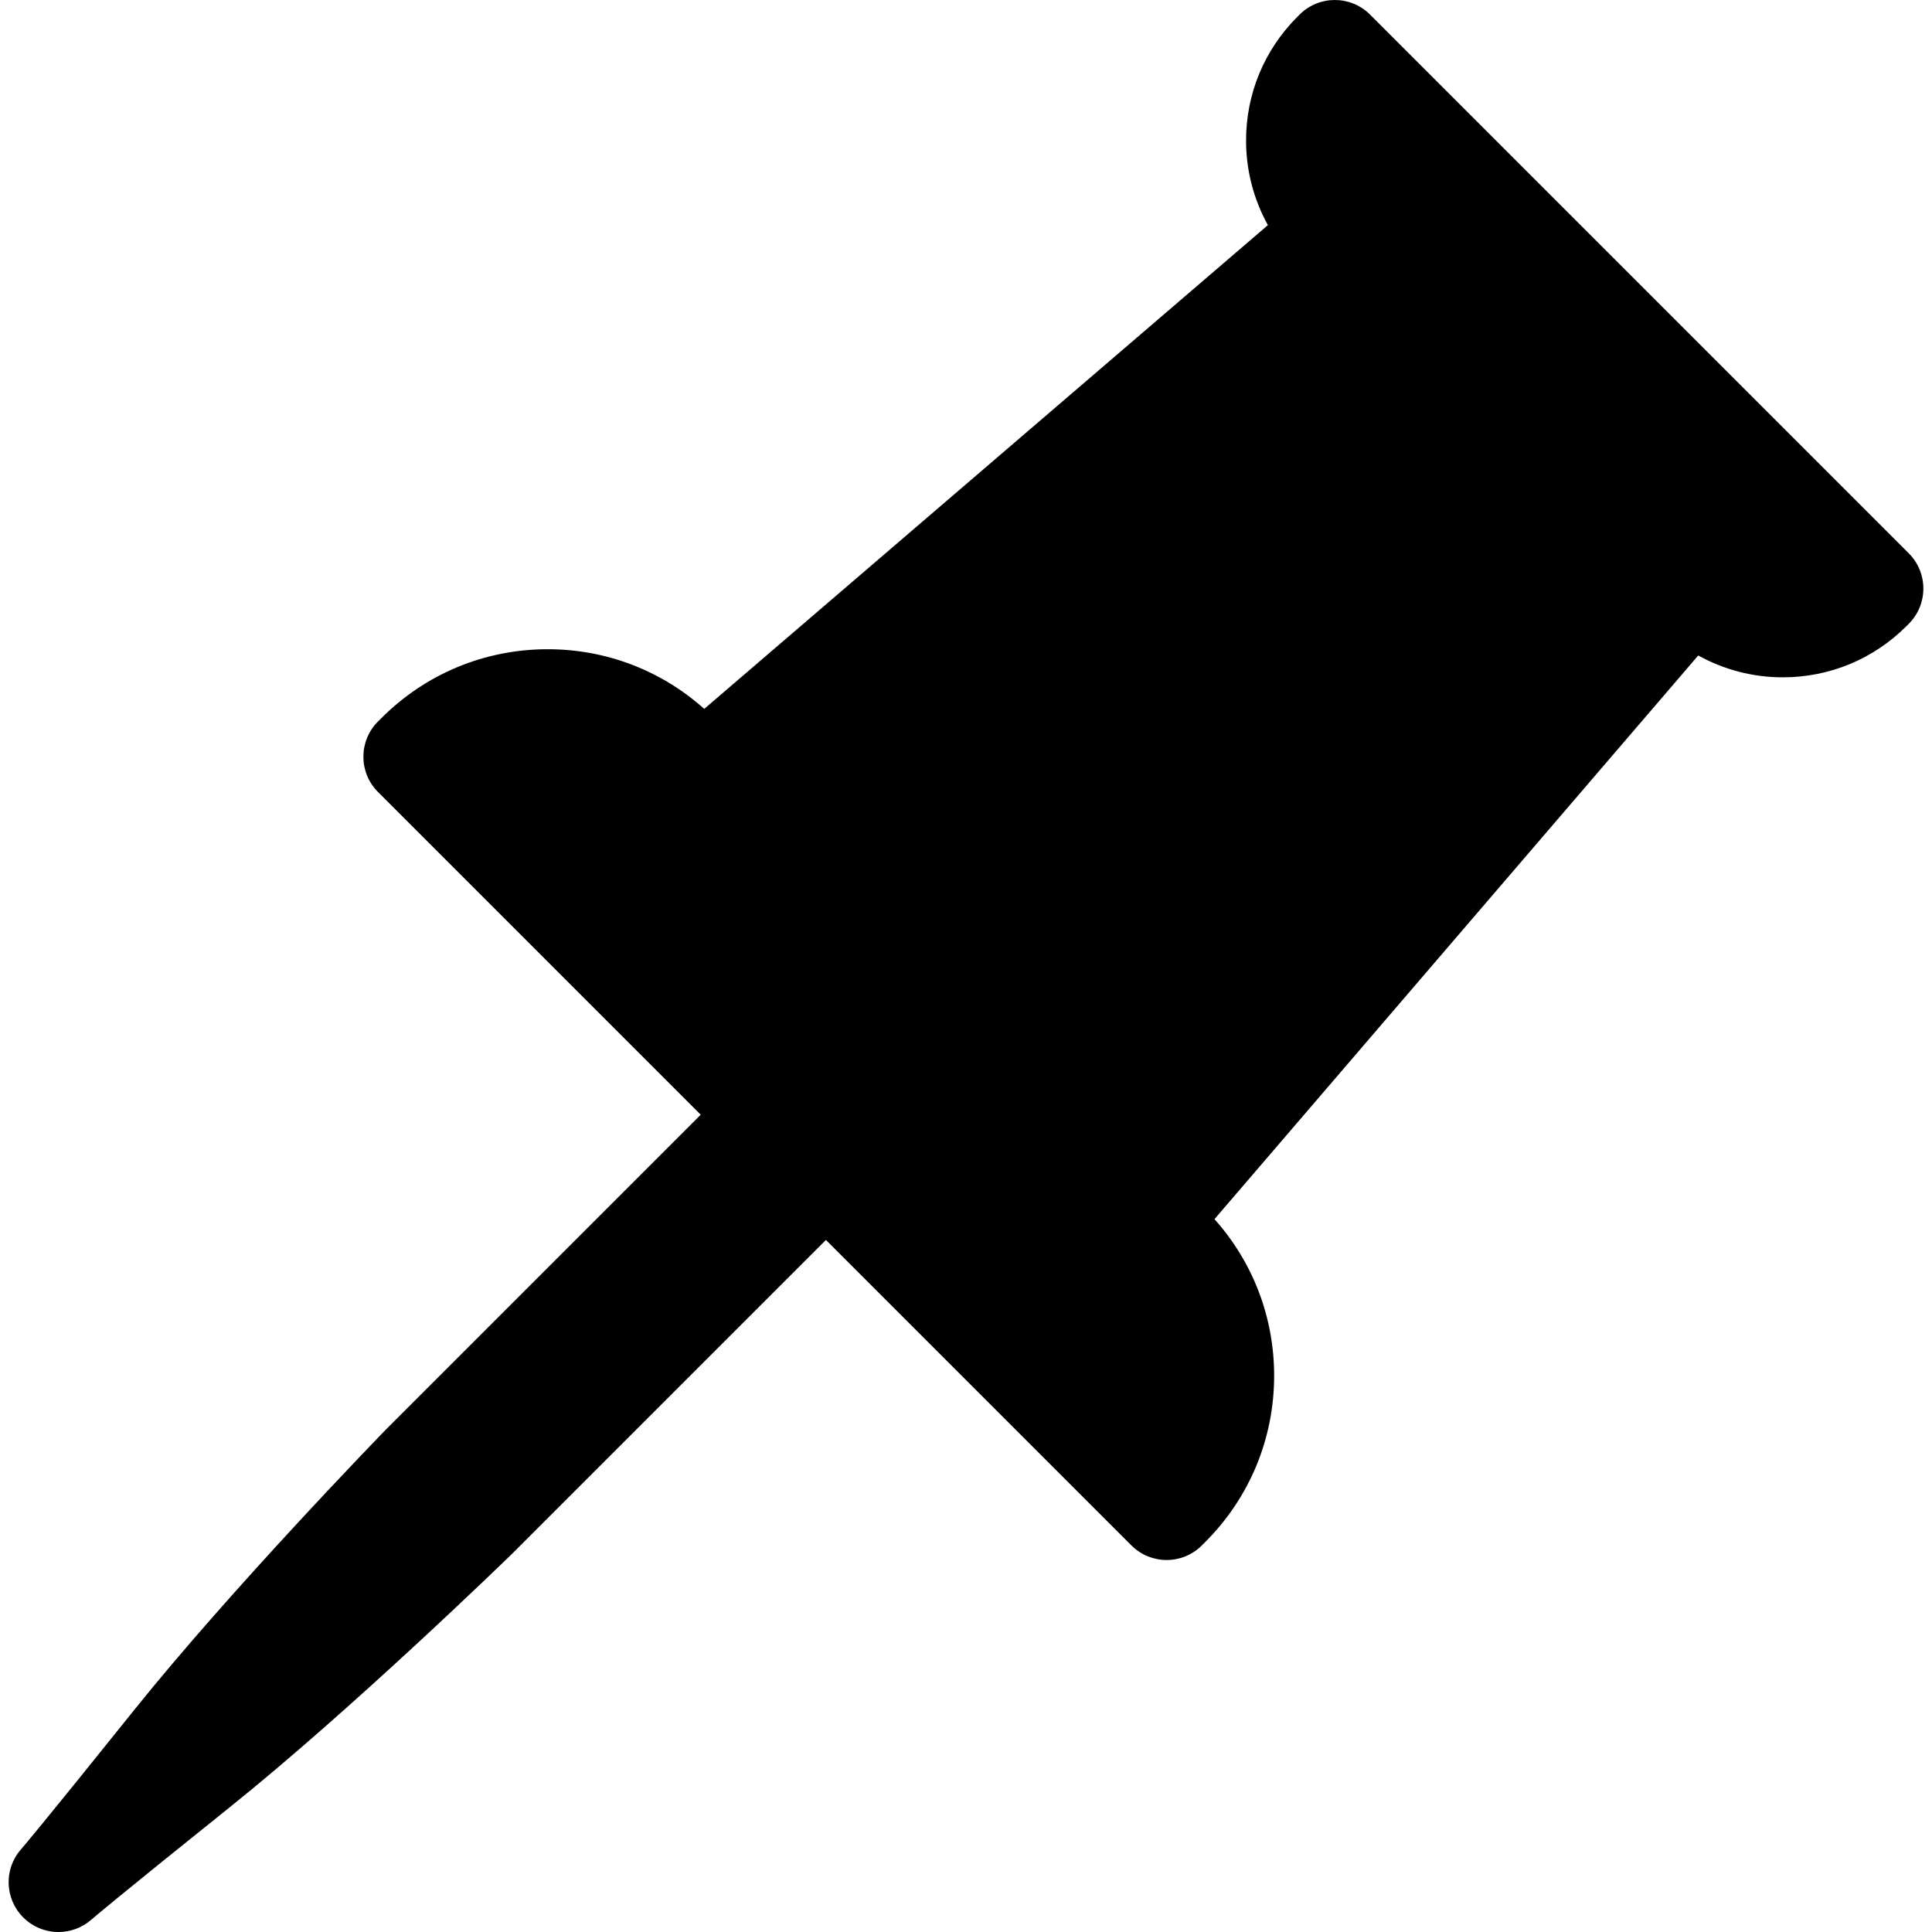
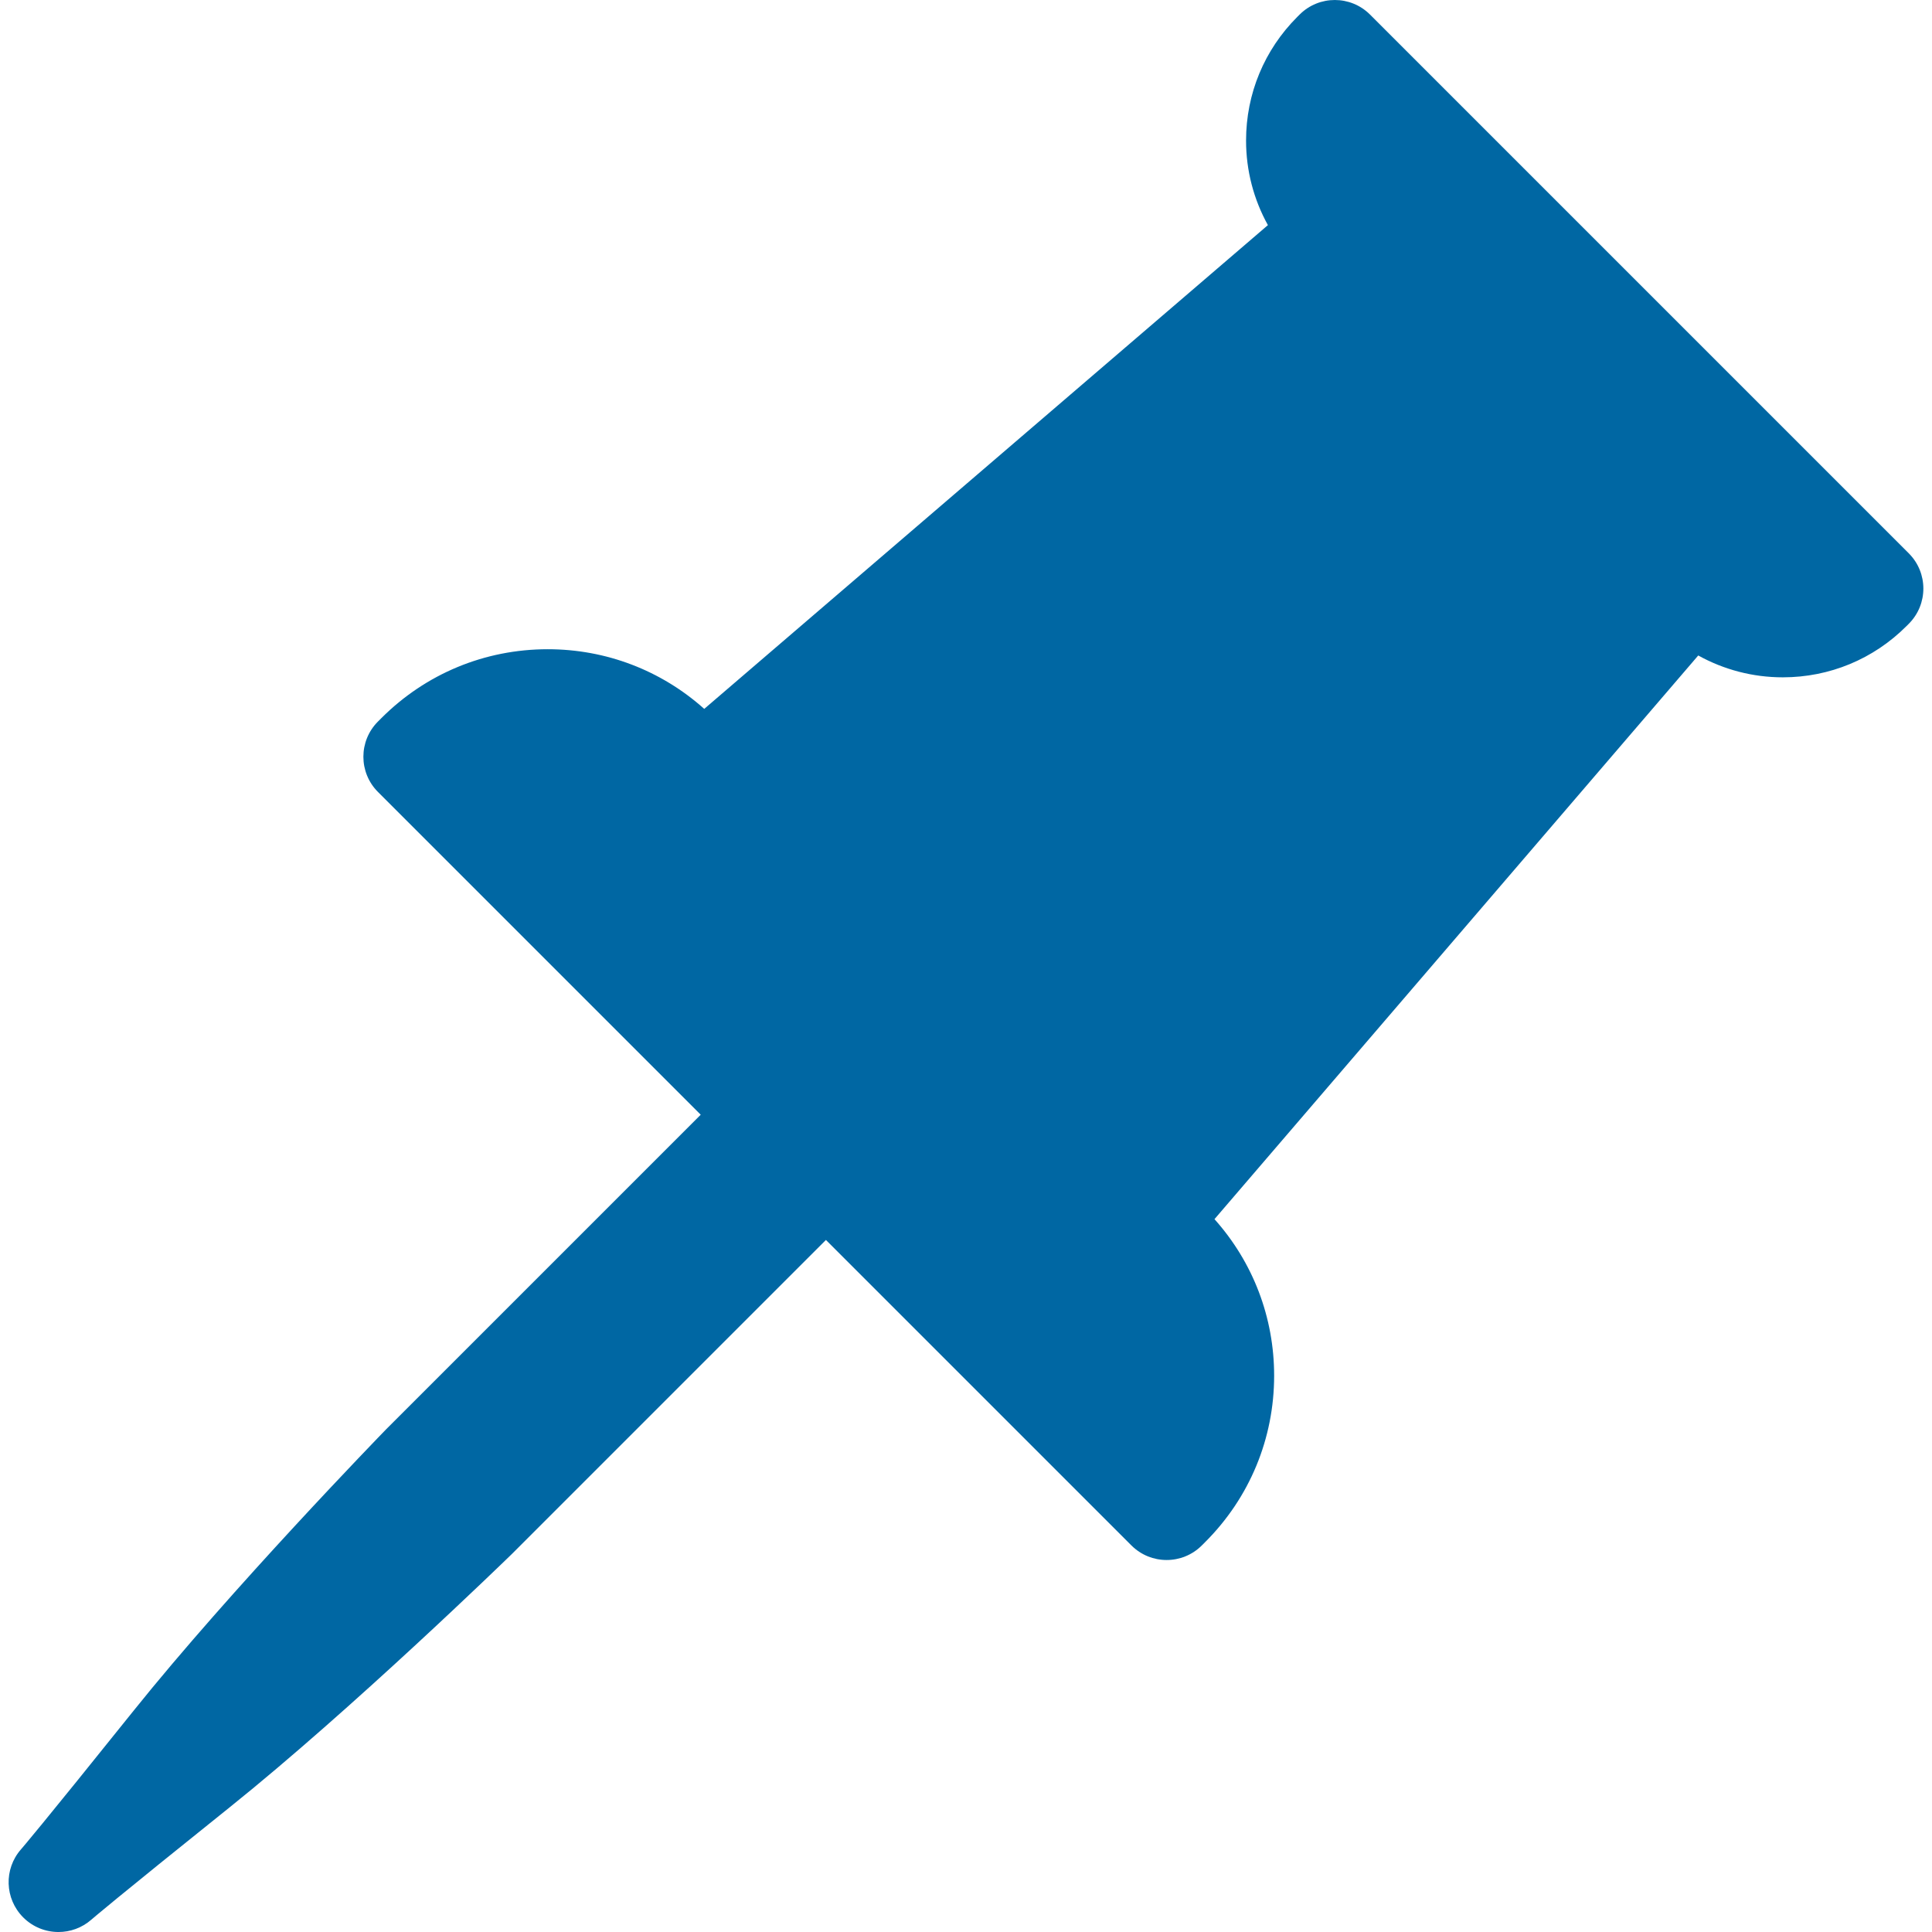
<svg xmlns="http://www.w3.org/2000/svg" version="1.1" id="Capa_1" x="0px" y="0px" viewBox="0 0 193.826 193.826" style="enable-background:new 0 0 193.826 193.826;" xml:space="preserve">
-   <path d="M191.495,55.511L137.449,1.465c-1.951-1.953-5.119-1.953-7.07,0l-0.229,0.229c-3.314,3.313-5.14,7.72-5.14,12.406  c0,3.019,0.767,5.916,2.192,8.485l-56.55,48.533c-4.328-3.868-9.852-5.985-15.703-5.985c-6.305,0-12.232,2.455-16.689,6.913  l-0.339,0.339c-1.953,1.952-1.953,5.118,0,7.07l32.378,32.378l-31.534,31.533c-0.631,0.649-15.557,16.03-25.37,28.27  c-9.345,11.653-11.193,13.788-11.289,13.898c-1.735,1.976-1.639,4.956,0.218,6.822c0.973,0.977,2.256,1.471,3.543,1.471  c1.173,0,2.349-0.41,3.295-1.237c0.083-0.072,2.169-1.885,13.898-11.289c12.238-9.813,27.619-24.74,28.318-25.421l31.483-31.483  l30.644,30.644c0.976,0.977,2.256,1.465,3.535,1.465s2.56-0.488,3.535-1.465l0.339-0.339c4.458-4.457,6.913-10.385,6.913-16.689  c0-5.851-2.118-11.375-5.985-15.703l48.533-56.55c2.569,1.425,5.466,2.192,8.485,2.192c4.687,0,9.093-1.825,12.406-5.14l0.229-0.229  C193.448,60.629,193.448,57.463,191.495,55.511z" />
+   <path fill="#0067a3" d="M191.495,55.511L137.449,1.465c-1.951-1.953-5.119-1.953-7.07,0l-0.229,0.229c-3.314,3.313-5.14,7.72-5.14,12.406  c0,3.019,0.767,5.916,2.192,8.485l-56.55,48.533c-4.328-3.868-9.852-5.985-15.703-5.985c-6.305,0-12.232,2.455-16.689,6.913  l-0.339,0.339c-1.953,1.952-1.953,5.118,0,7.07l32.378,32.378l-31.534,31.533c-0.631,0.649-15.557,16.03-25.37,28.27  c-9.345,11.653-11.193,13.788-11.289,13.898c-1.735,1.976-1.639,4.956,0.218,6.822c0.973,0.977,2.256,1.471,3.543,1.471  c1.173,0,2.349-0.41,3.295-1.237c0.083-0.072,2.169-1.885,13.898-11.289c12.238-9.813,27.619-24.74,28.318-25.421l31.483-31.483  l30.644,30.644c0.976,0.977,2.256,1.465,3.535,1.465s2.56-0.488,3.535-1.465l0.339-0.339c4.458-4.457,6.913-10.385,6.913-16.689  c0-5.851-2.118-11.375-5.985-15.703l48.533-56.55c2.569,1.425,5.466,2.192,8.485,2.192c4.687,0,9.093-1.825,12.406-5.14l0.229-0.229  C193.448,60.629,193.448,57.463,191.495,55.511z" />
</svg>
